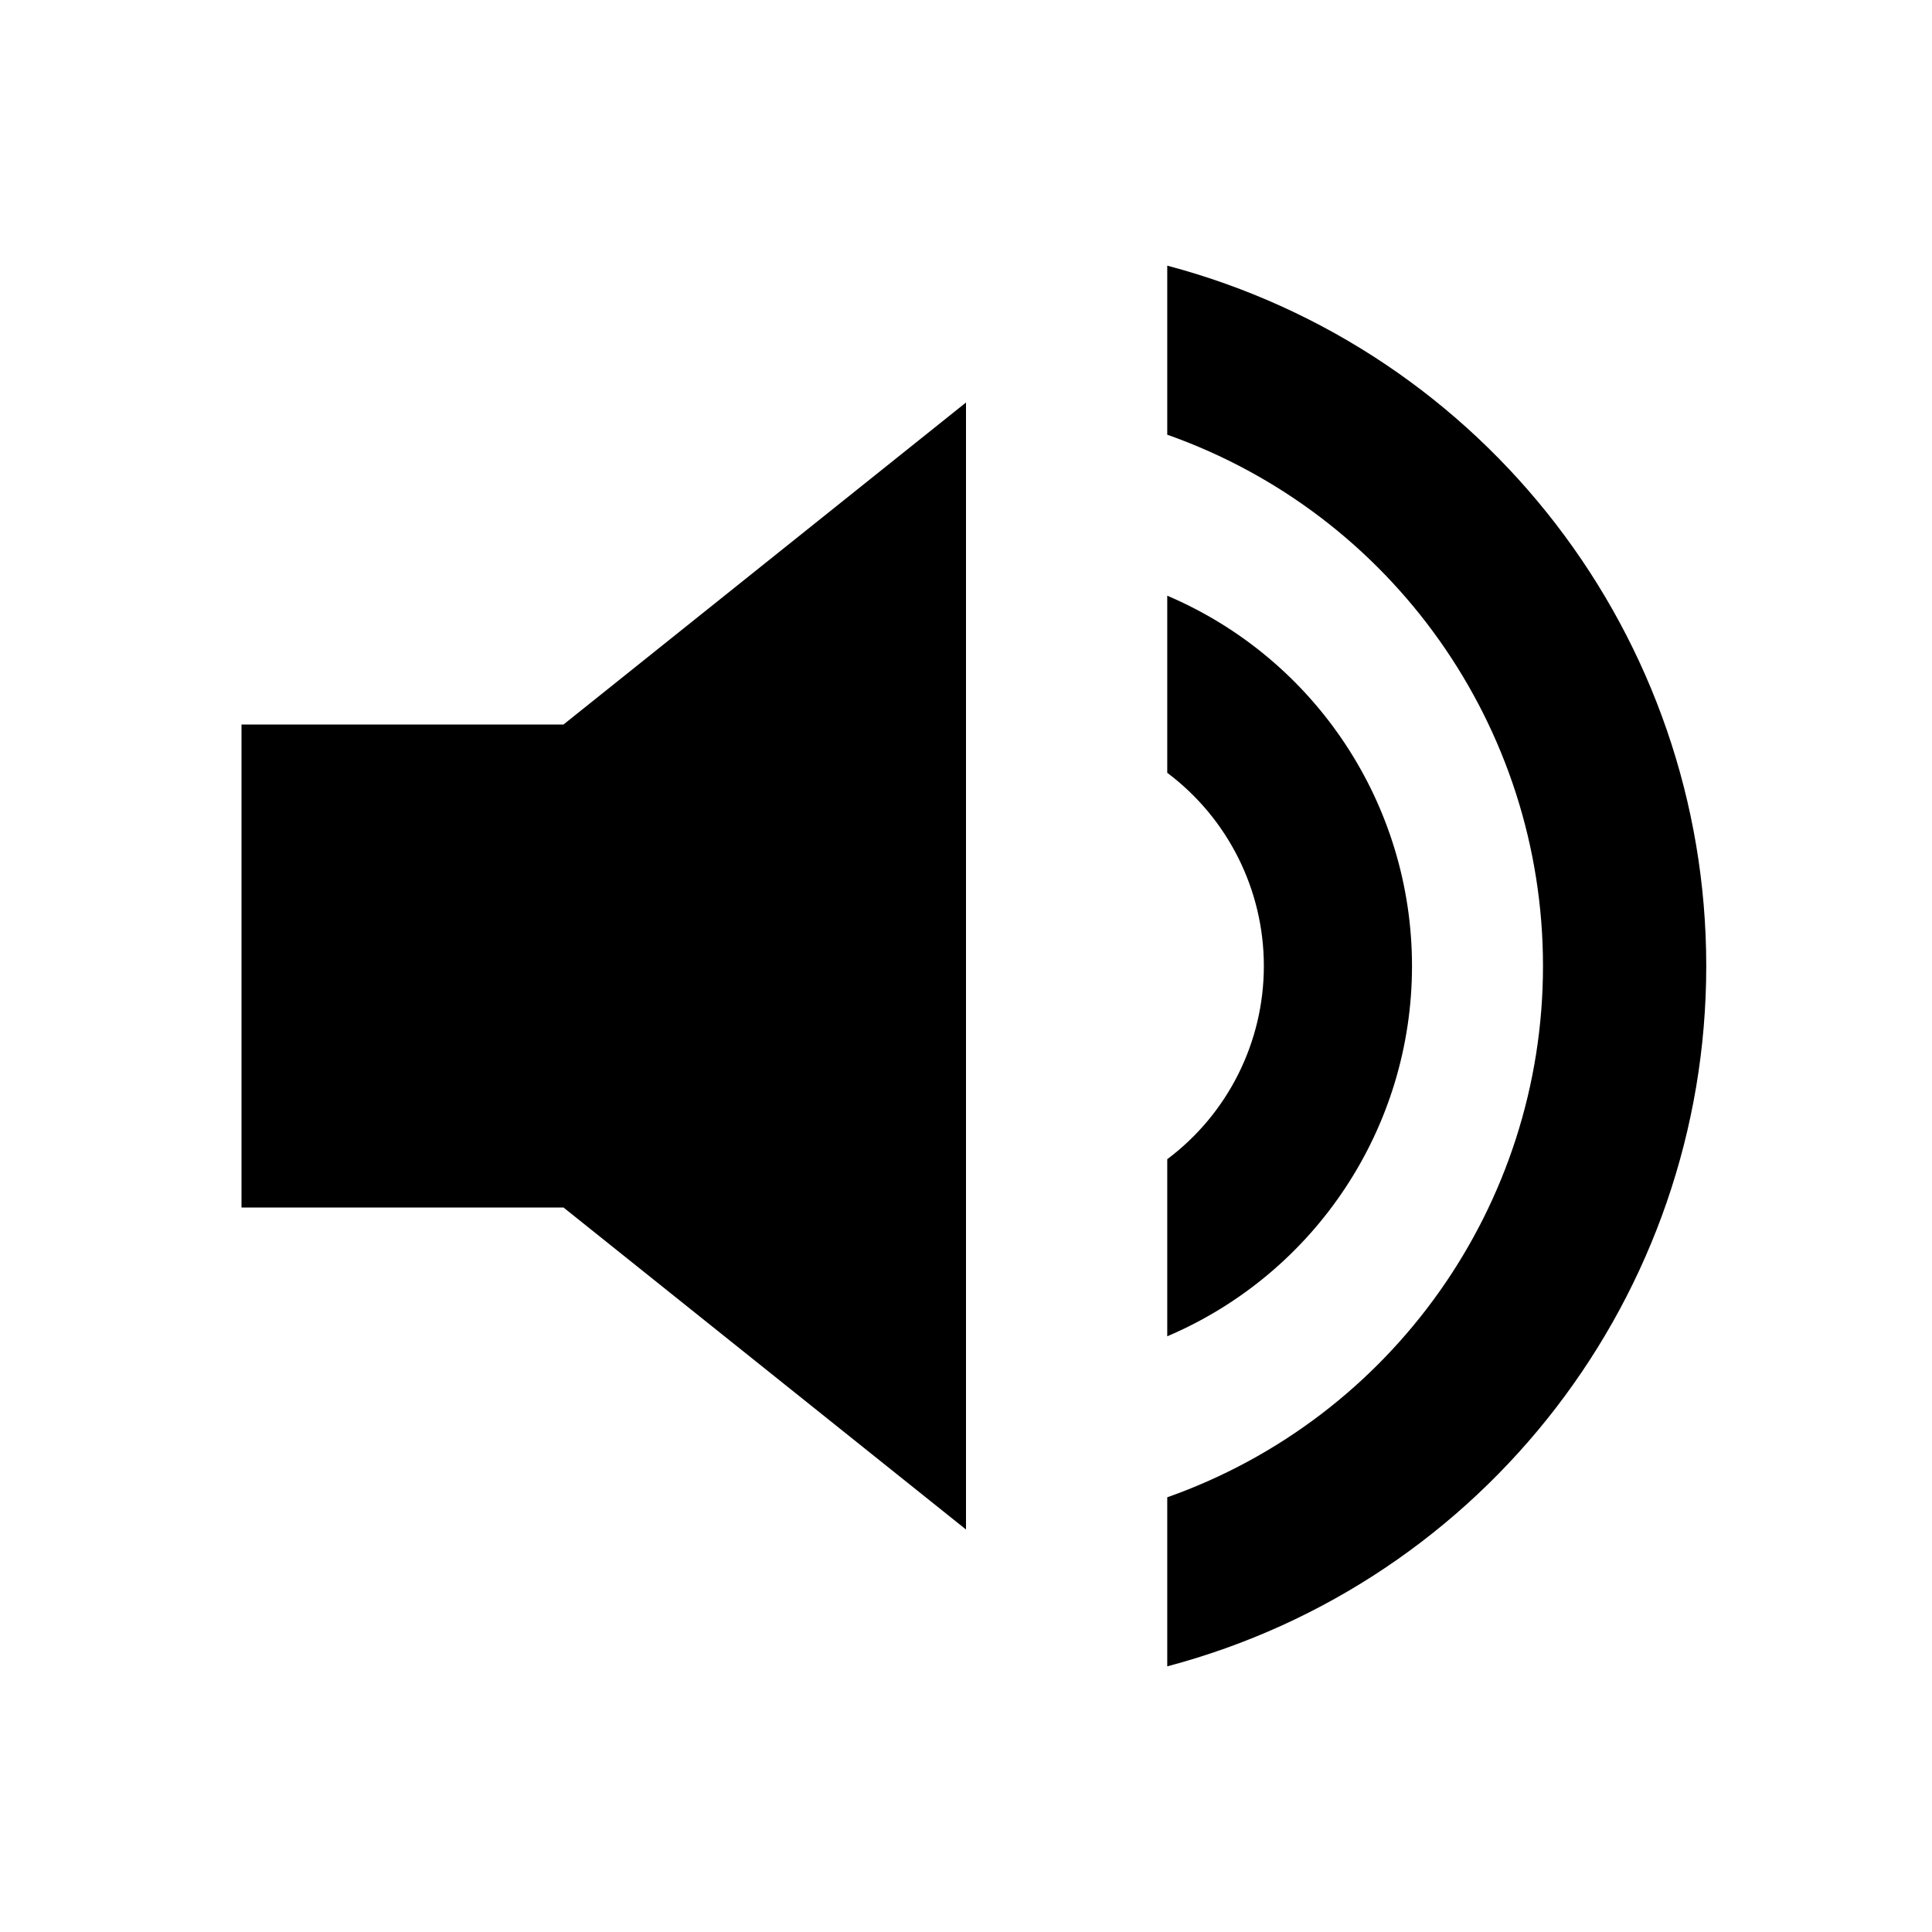
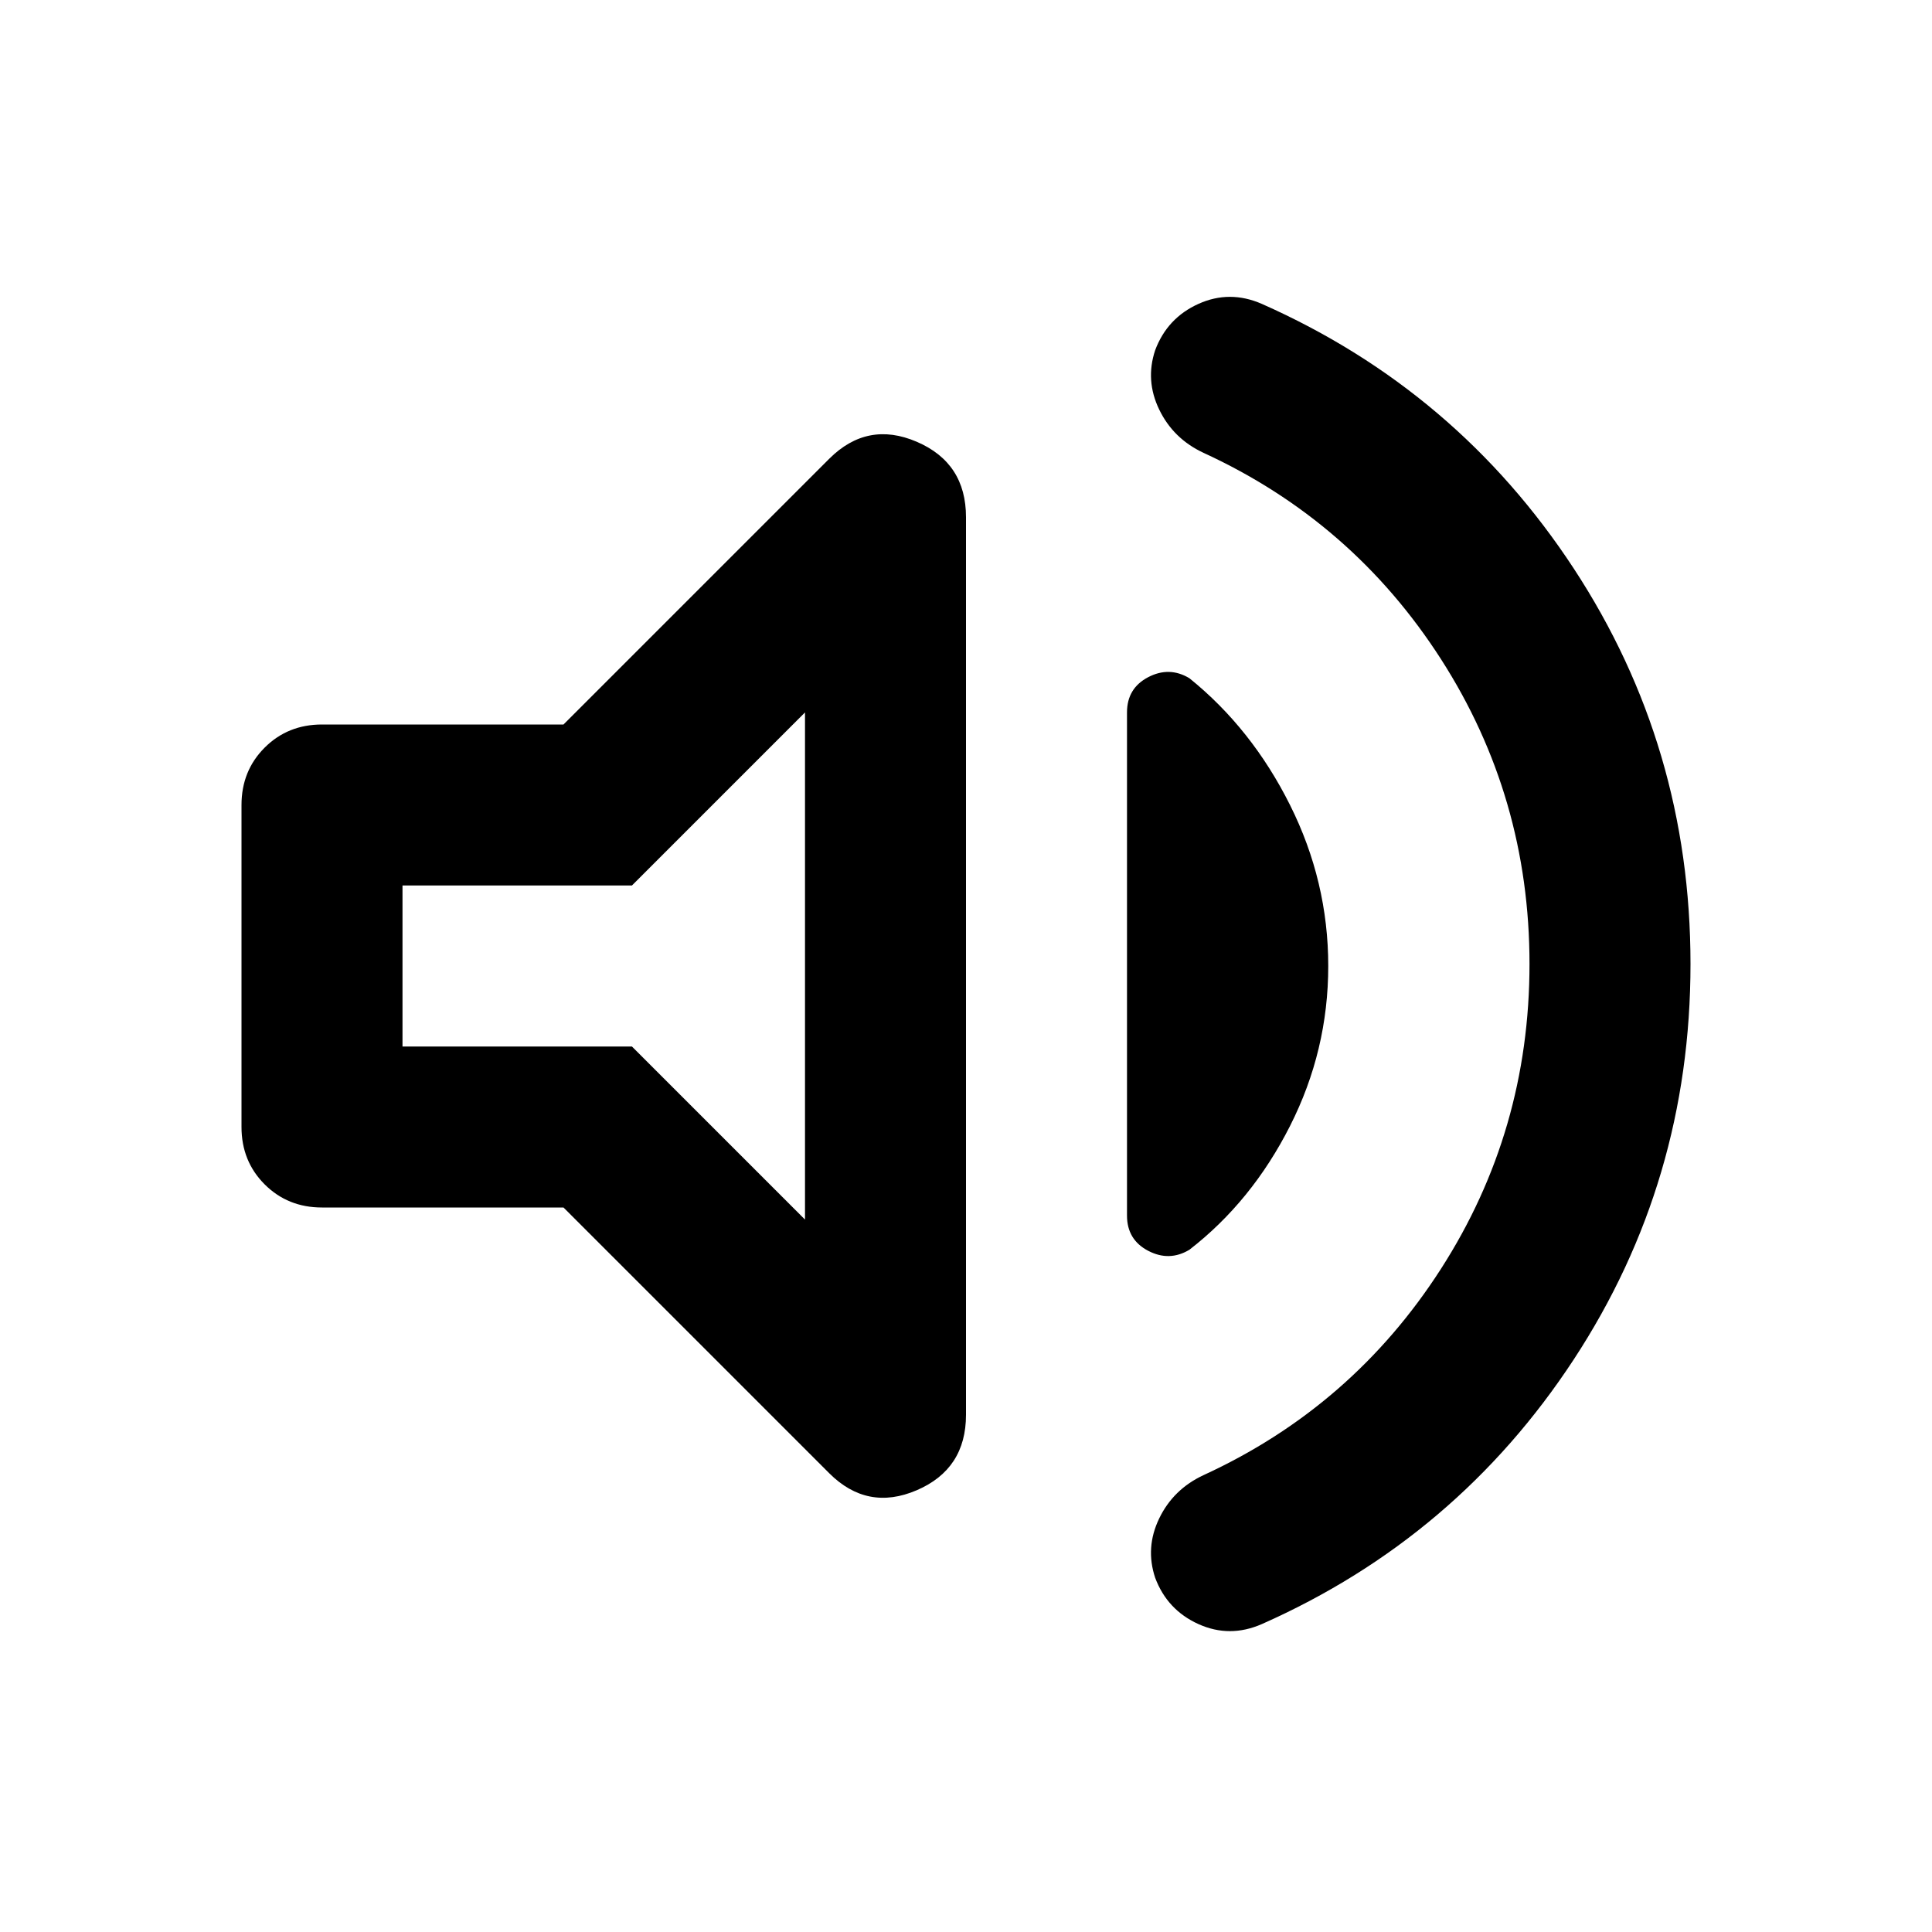
- <svg xmlns="http://www.w3.org/2000/svg" viewBox="0 0 24 24" width="20" height="20" fill="currentColor" aria-hidden="true">
-   <path d="M3 9h4l5-4v14l-5-4H3V9Zm11.5-1.6a5 5 0 0 1 0 9.2v-2.2a3 3 0 0 0 0-4.8V7.4ZM14.5 3.3a9 9 0 0 1 0 17.4v-2.1a7 7 0 0 0 0-13.2V3.3Z" />
+ <svg xmlns="http://www.w3.org/2000/svg" viewBox="0 -960 960 960" width="20" height="20" fill="currentColor" aria-hidden="true">
+   <path d="M760-481q0-83-44-151.5T598-735q-15-7-22-21.5t-2-29.5q6-16 21.5-23t31.5 0q97 43 155 131.5T840-481q0 108-58 196.5T627-153q-16 7-31.5 0T574-176q-5-15 2-29.5t22-21.5q74-34 118-102.5T760-481ZM280-360H160q-17 0-28.5-11.5T120-400v-160q0-17 11.5-28.5T160-600h120l132-132q19-19 43.5-8.5T480-703v446q0 27-24.5 37.5T412-228L280-360Zm380-120q0 42-19 79.5T591-339q-10 6-20.5.5T560-356v-250q0-12 10.5-17.5t20.5.5q31 25 50 63t19 80ZM400-606l-86 86H200v80h114l86 86v-252ZM300-480Z" />
</svg>
